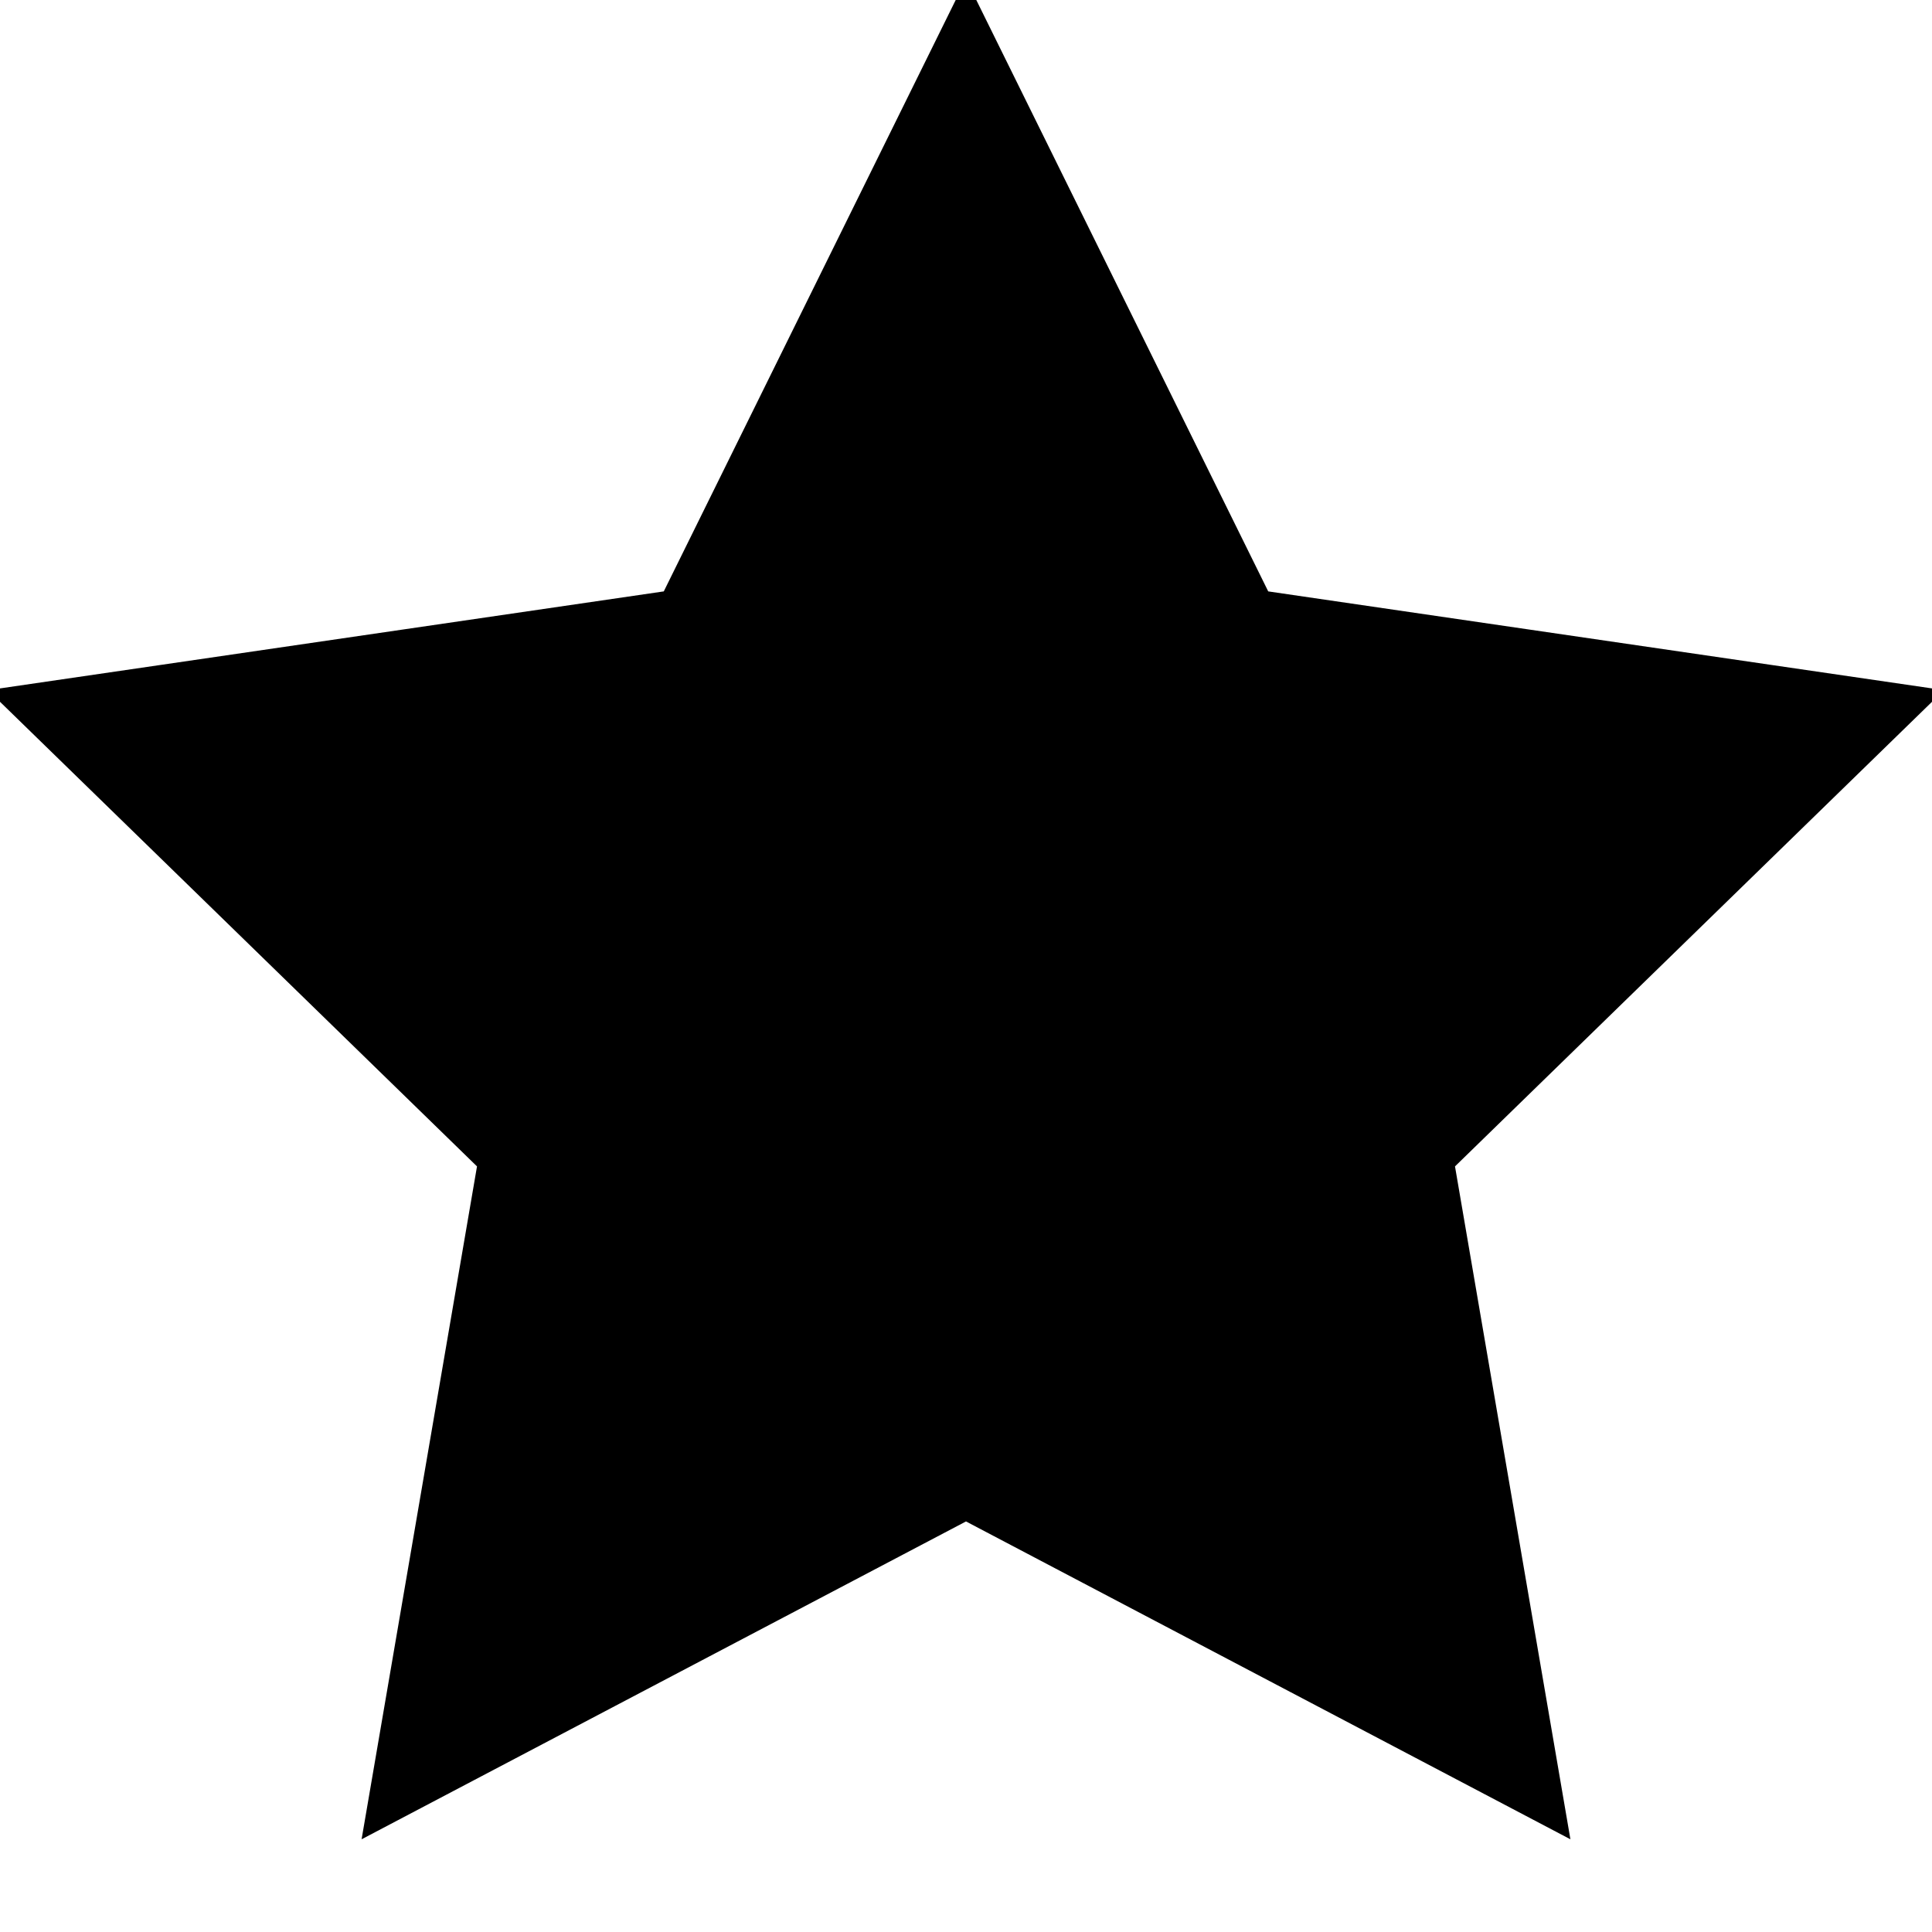
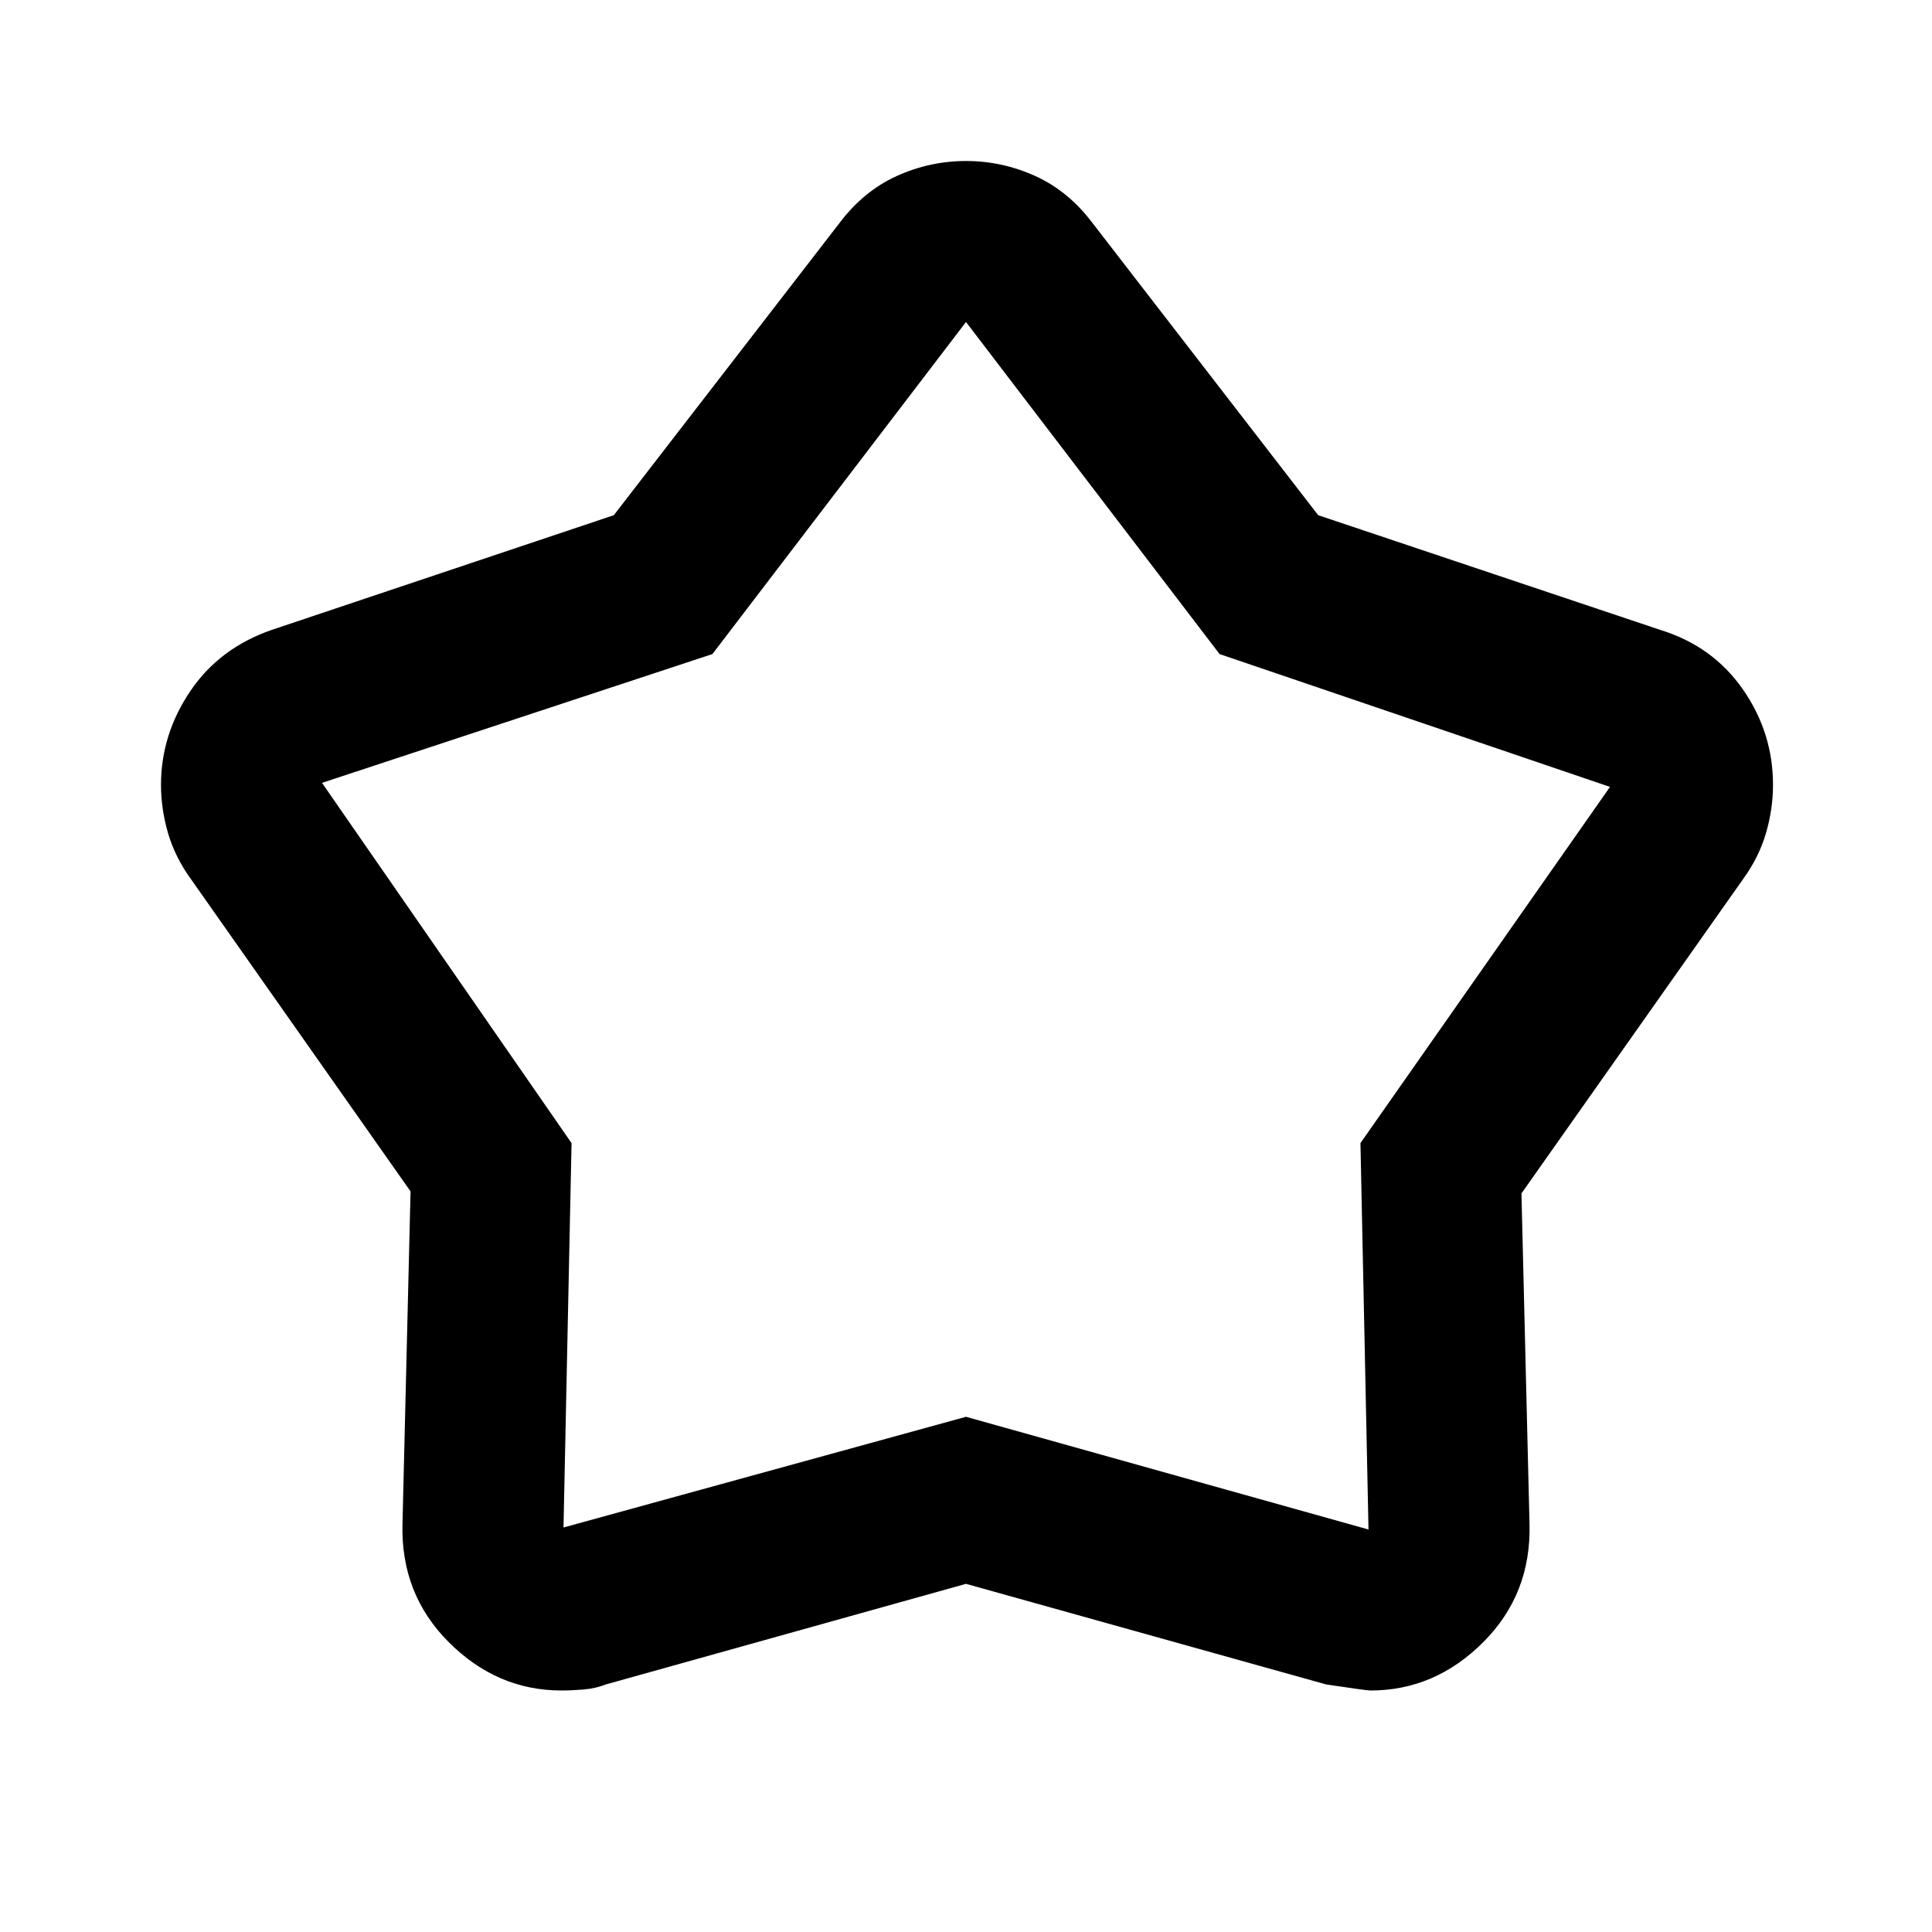
- <svg xmlns="http://www.w3.org/2000/svg" width="24" height="24" viewBox="0 0 24 24" stroke="currentColor" stroke-width="2" strokeLinecap="round" strokeLinejoin="round">
-   <polygon points="12 2 15.09 8.26 22 9.27 17 14.14 18.18 21.02 12 17.77 5.82 21.02 7 14.14 2 9.27 8.91 8.26 12 2" />
+ <svg xmlns="http://www.w3.org/2000/svg" height="24px" viewBox="0 -960 960 960" width="24px" fill="currentColor">
+   <path d="m305-704 112-145q12-16 28.5-23.5T480-880q18 0 34.5 7.5T543-849l112 145 170 57q26 8 41 29.5t15 47.5q0 12-3.5 24T866-523L756-367l4 164q1 35-23 59t-56 24q-2 0-22-3l-179-50-179 50q-5 2-11 2.5t-11 .5q-32 0-56-24t-23-59l4-165L95-523q-8-11-11.5-23T80-570q0-25 14.5-46.5T135-647l170-57Zm49 69-194 64 124 179-4 191 200-55 200 56-4-192 124-177-194-66-126-165-126 165Zm126 135Z" />
</svg>
